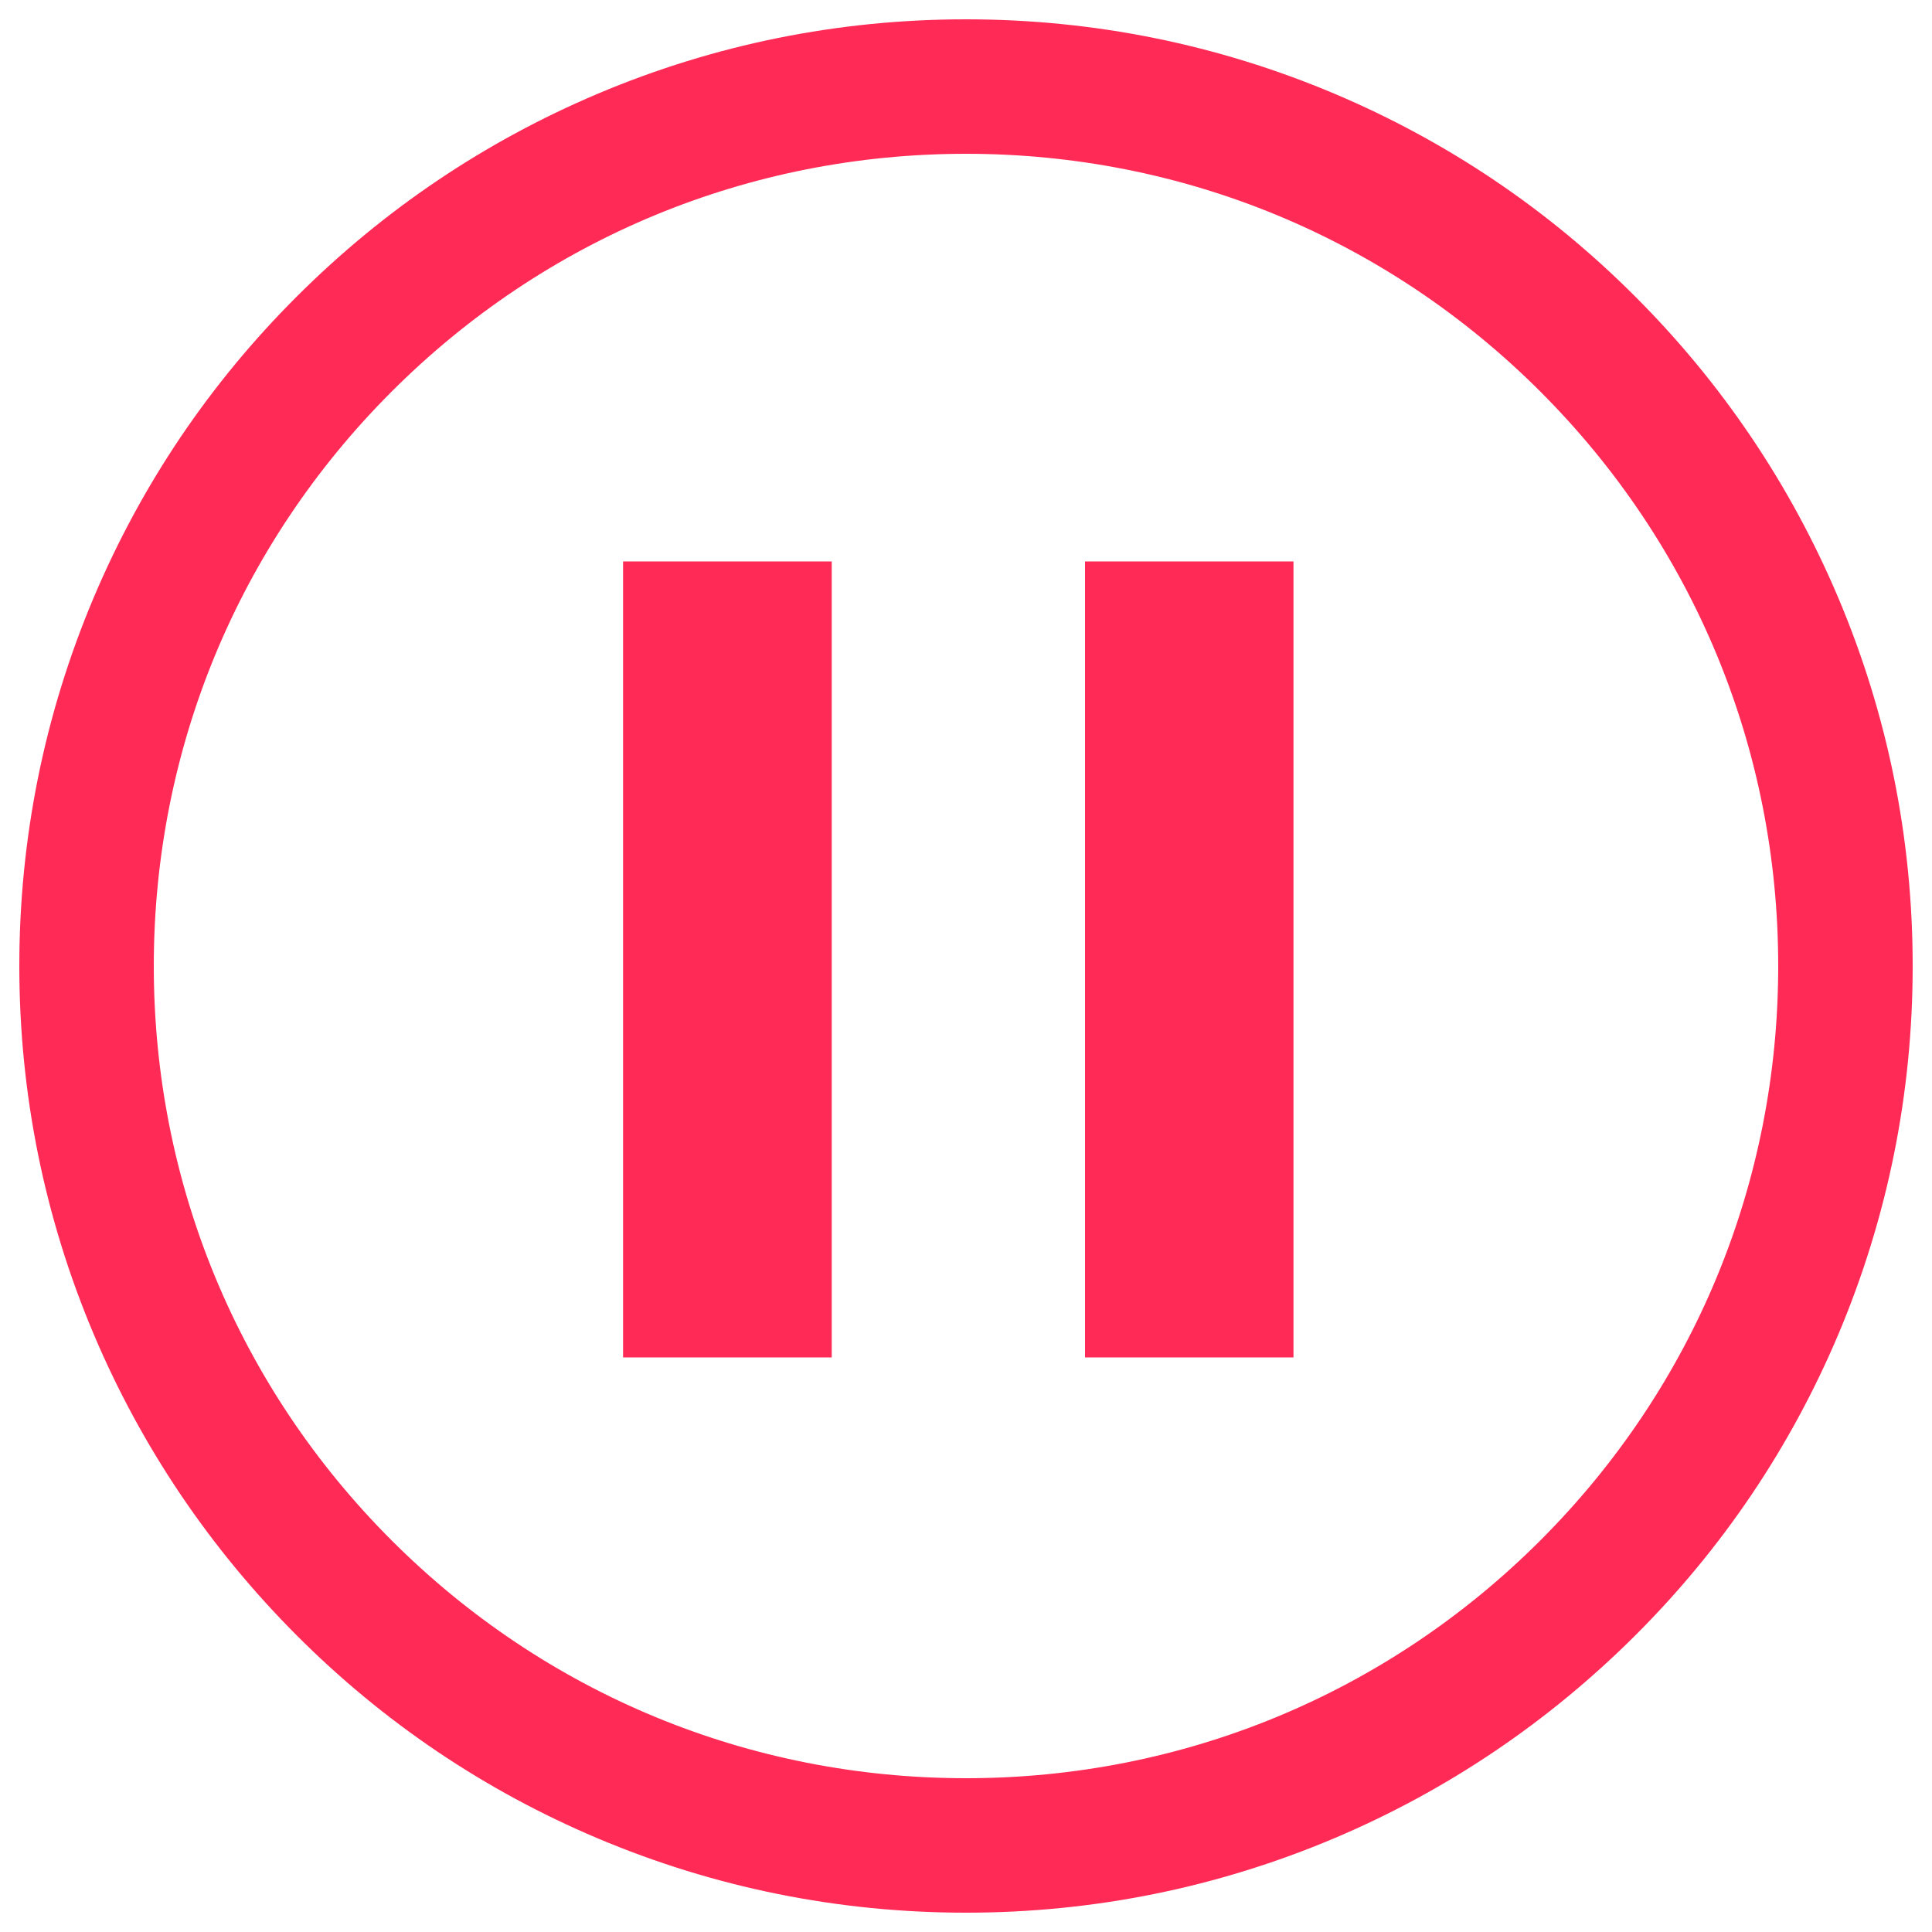
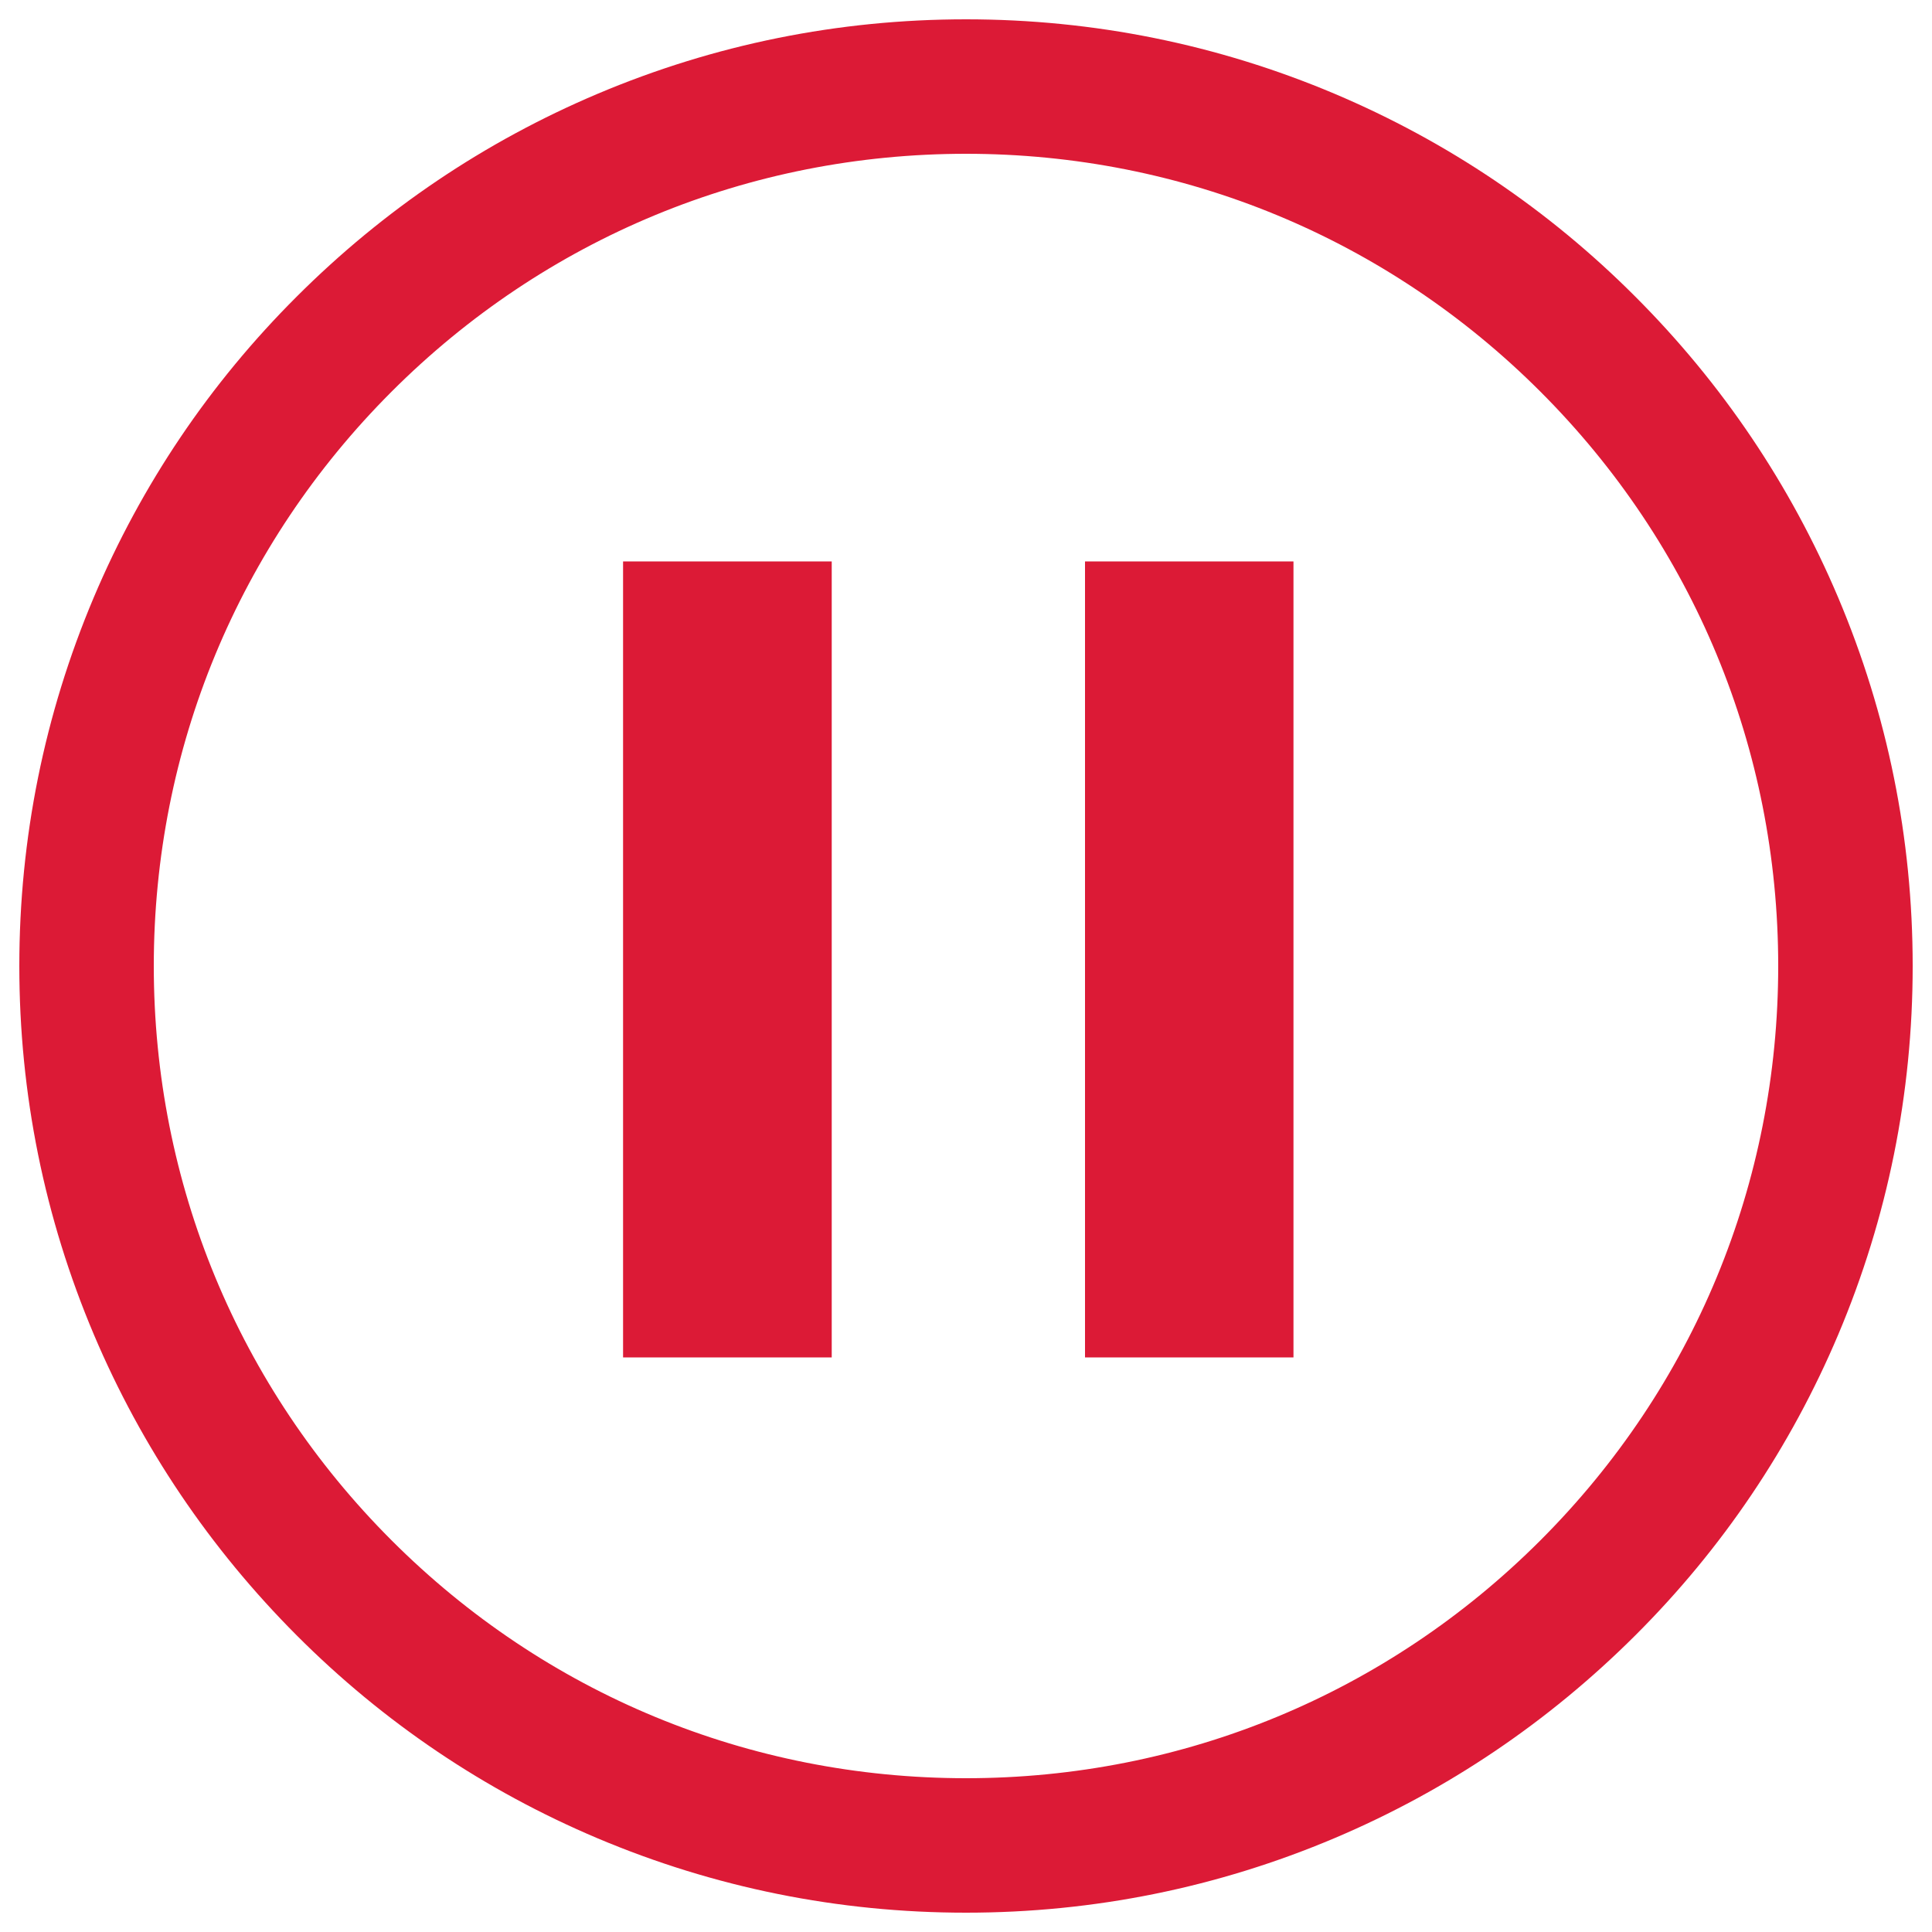
<svg xmlns="http://www.w3.org/2000/svg" version="1.1" x="0px" y="0px" viewBox="0 0 1000 1000" enable-background="new 0 0 1000 1000" xml:space="preserve">
  <g>
-     <path fill="#FF2A55" d="M500,990c-66.1,0-130.3-13-190.7-38.5c-58.4-24.7-110.8-60-155.7-105s-80.3-97.4-105-155.7C23,630.3,10,566.1,10,500c0-66.1,13-130.3,38.5-190.7c24.7-58.4,60-110.8,105-155.7c45-45,97.4-80.3,155.7-105C369.7,23,433.9,10,500,10c66.1,0,130.3,13,190.7,38.5c58.4,24.7,110.8,60,155.7,105c45,45,80.3,97.4,105,155.7C977,369.7,990,433.9,990,500c0,66.1-13,130.3-38.5,190.7c-24.7,58.4-60,110.8-105,155.7s-97.4,80.3-155.7,105C630.3,977,566.1,990,500,990z M500,79.6c-112.3,0-217.9,43.7-297.3,123.1C123.3,282.1,79.6,387.7,79.6,500s43.7,217.9,123.1,297.3c79.4,79.4,185,123.1,297.3,123.1c112.3,0,217.9-43.7,297.3-123.1c79.4-79.4,123.1-185,123.1-297.3s-43.7-217.9-123.1-297.3C717.9,123.3,612.3,79.6,500,79.6z" />
-     <path fill="#FF2A55" d="M322.5,290.6h108v412h-108V290.6z" />
-     <path fill="#FF2A55" d="M561.6,290.6h107.9v412H561.6V290.6z" />
+     <path fill="#DC1A36" d="M500,990c-66.1,0-130.3-13-190.7-38.5c-58.4-24.7-110.8-60-155.7-105s-80.3-97.4-105-155.7C23,630.3,10,566.1,10,500c0-66.1,13-130.3,38.5-190.7c24.7-58.4,60-110.8,105-155.7c45-45,97.4-80.3,155.7-105C369.7,23,433.9,10,500,10c66.1,0,130.3,13,190.7,38.5c58.4,24.7,110.8,60,155.7,105c45,45,80.3,97.4,105,155.7C977,369.7,990,433.9,990,500c0,66.1-13,130.3-38.5,190.7c-24.7,58.4-60,110.8-105,155.7s-97.4,80.3-155.7,105C630.3,977,566.1,990,500,990z M500,79.6c-112.3,0-217.9,43.7-297.3,123.1C123.3,282.1,79.6,387.7,79.6,500s43.7,217.9,123.1,297.3c79.4,79.4,185,123.1,297.3,123.1c112.3,0,217.9-43.7,297.3-123.1c79.4-79.4,123.1-185,123.1-297.3s-43.7-217.9-123.1-297.3C717.9,123.3,612.3,79.6,500,79.6z" />
+     <path fill="#DC1A36" d="M322.5,290.6h108v412h-108V290.6z" />
+     <path fill="#DC1A36" d="M561.6,290.6h107.9v412H561.6V290.6z" />
  </g>
</svg>
